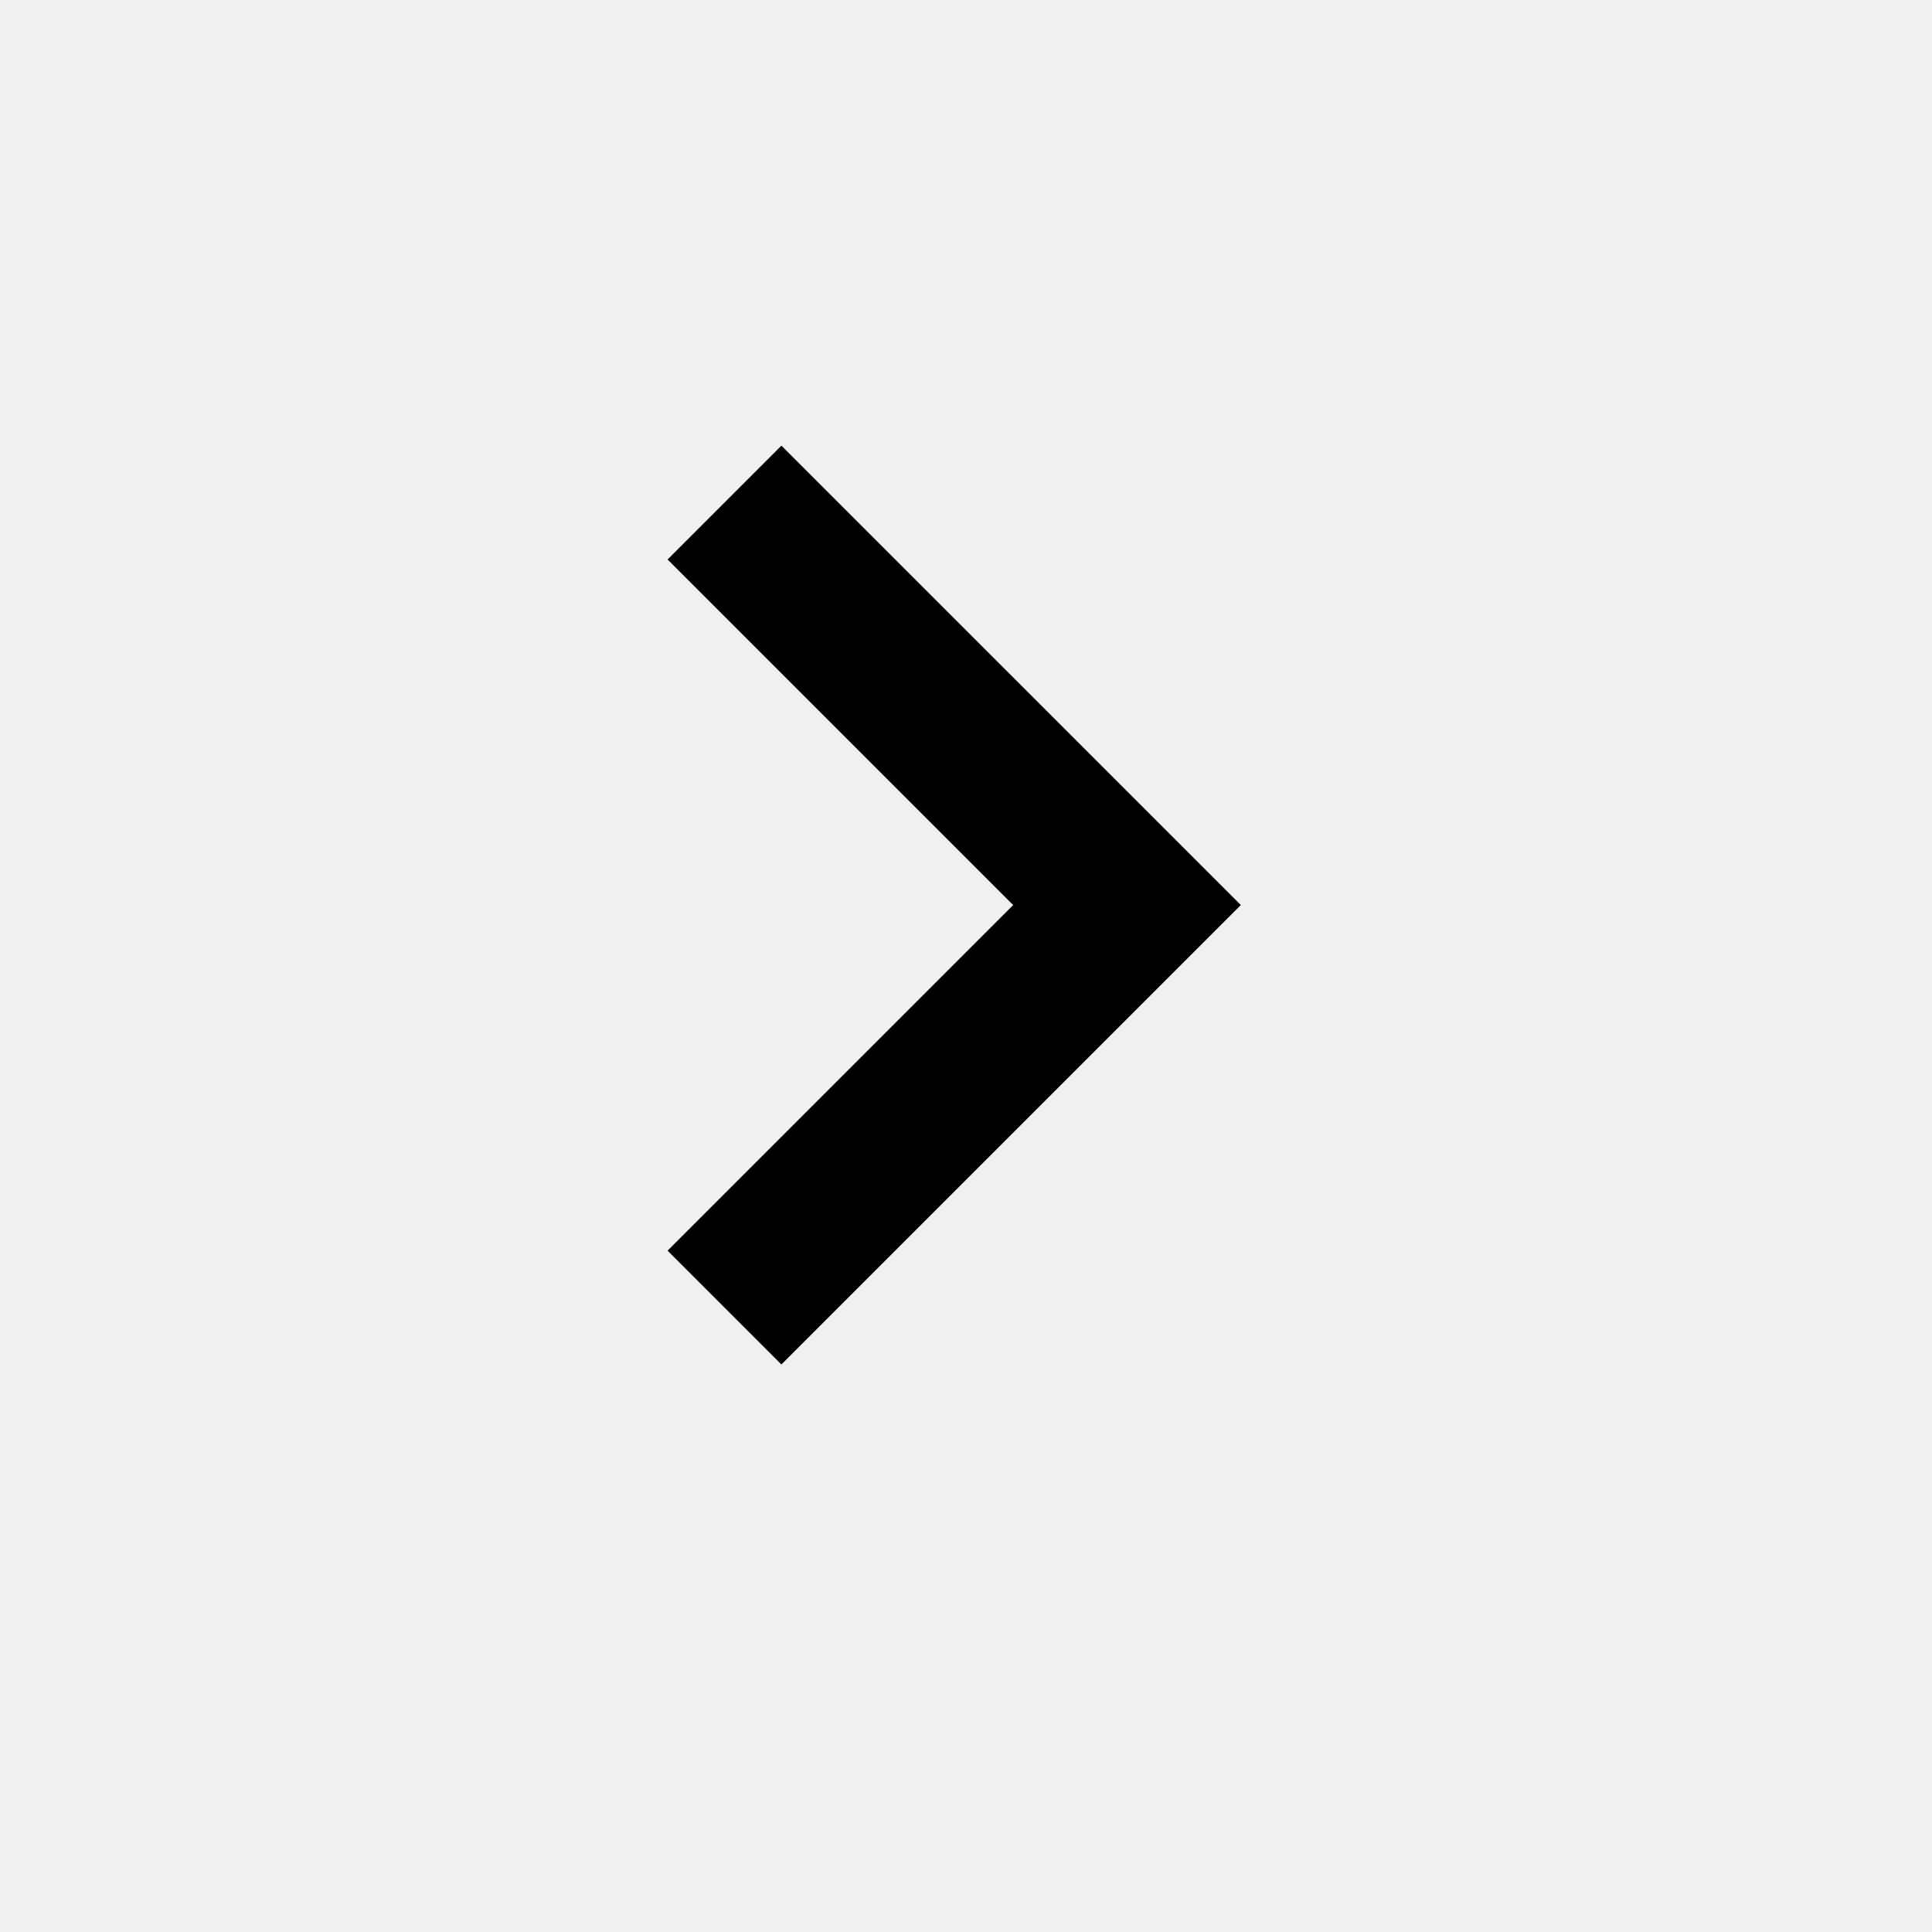
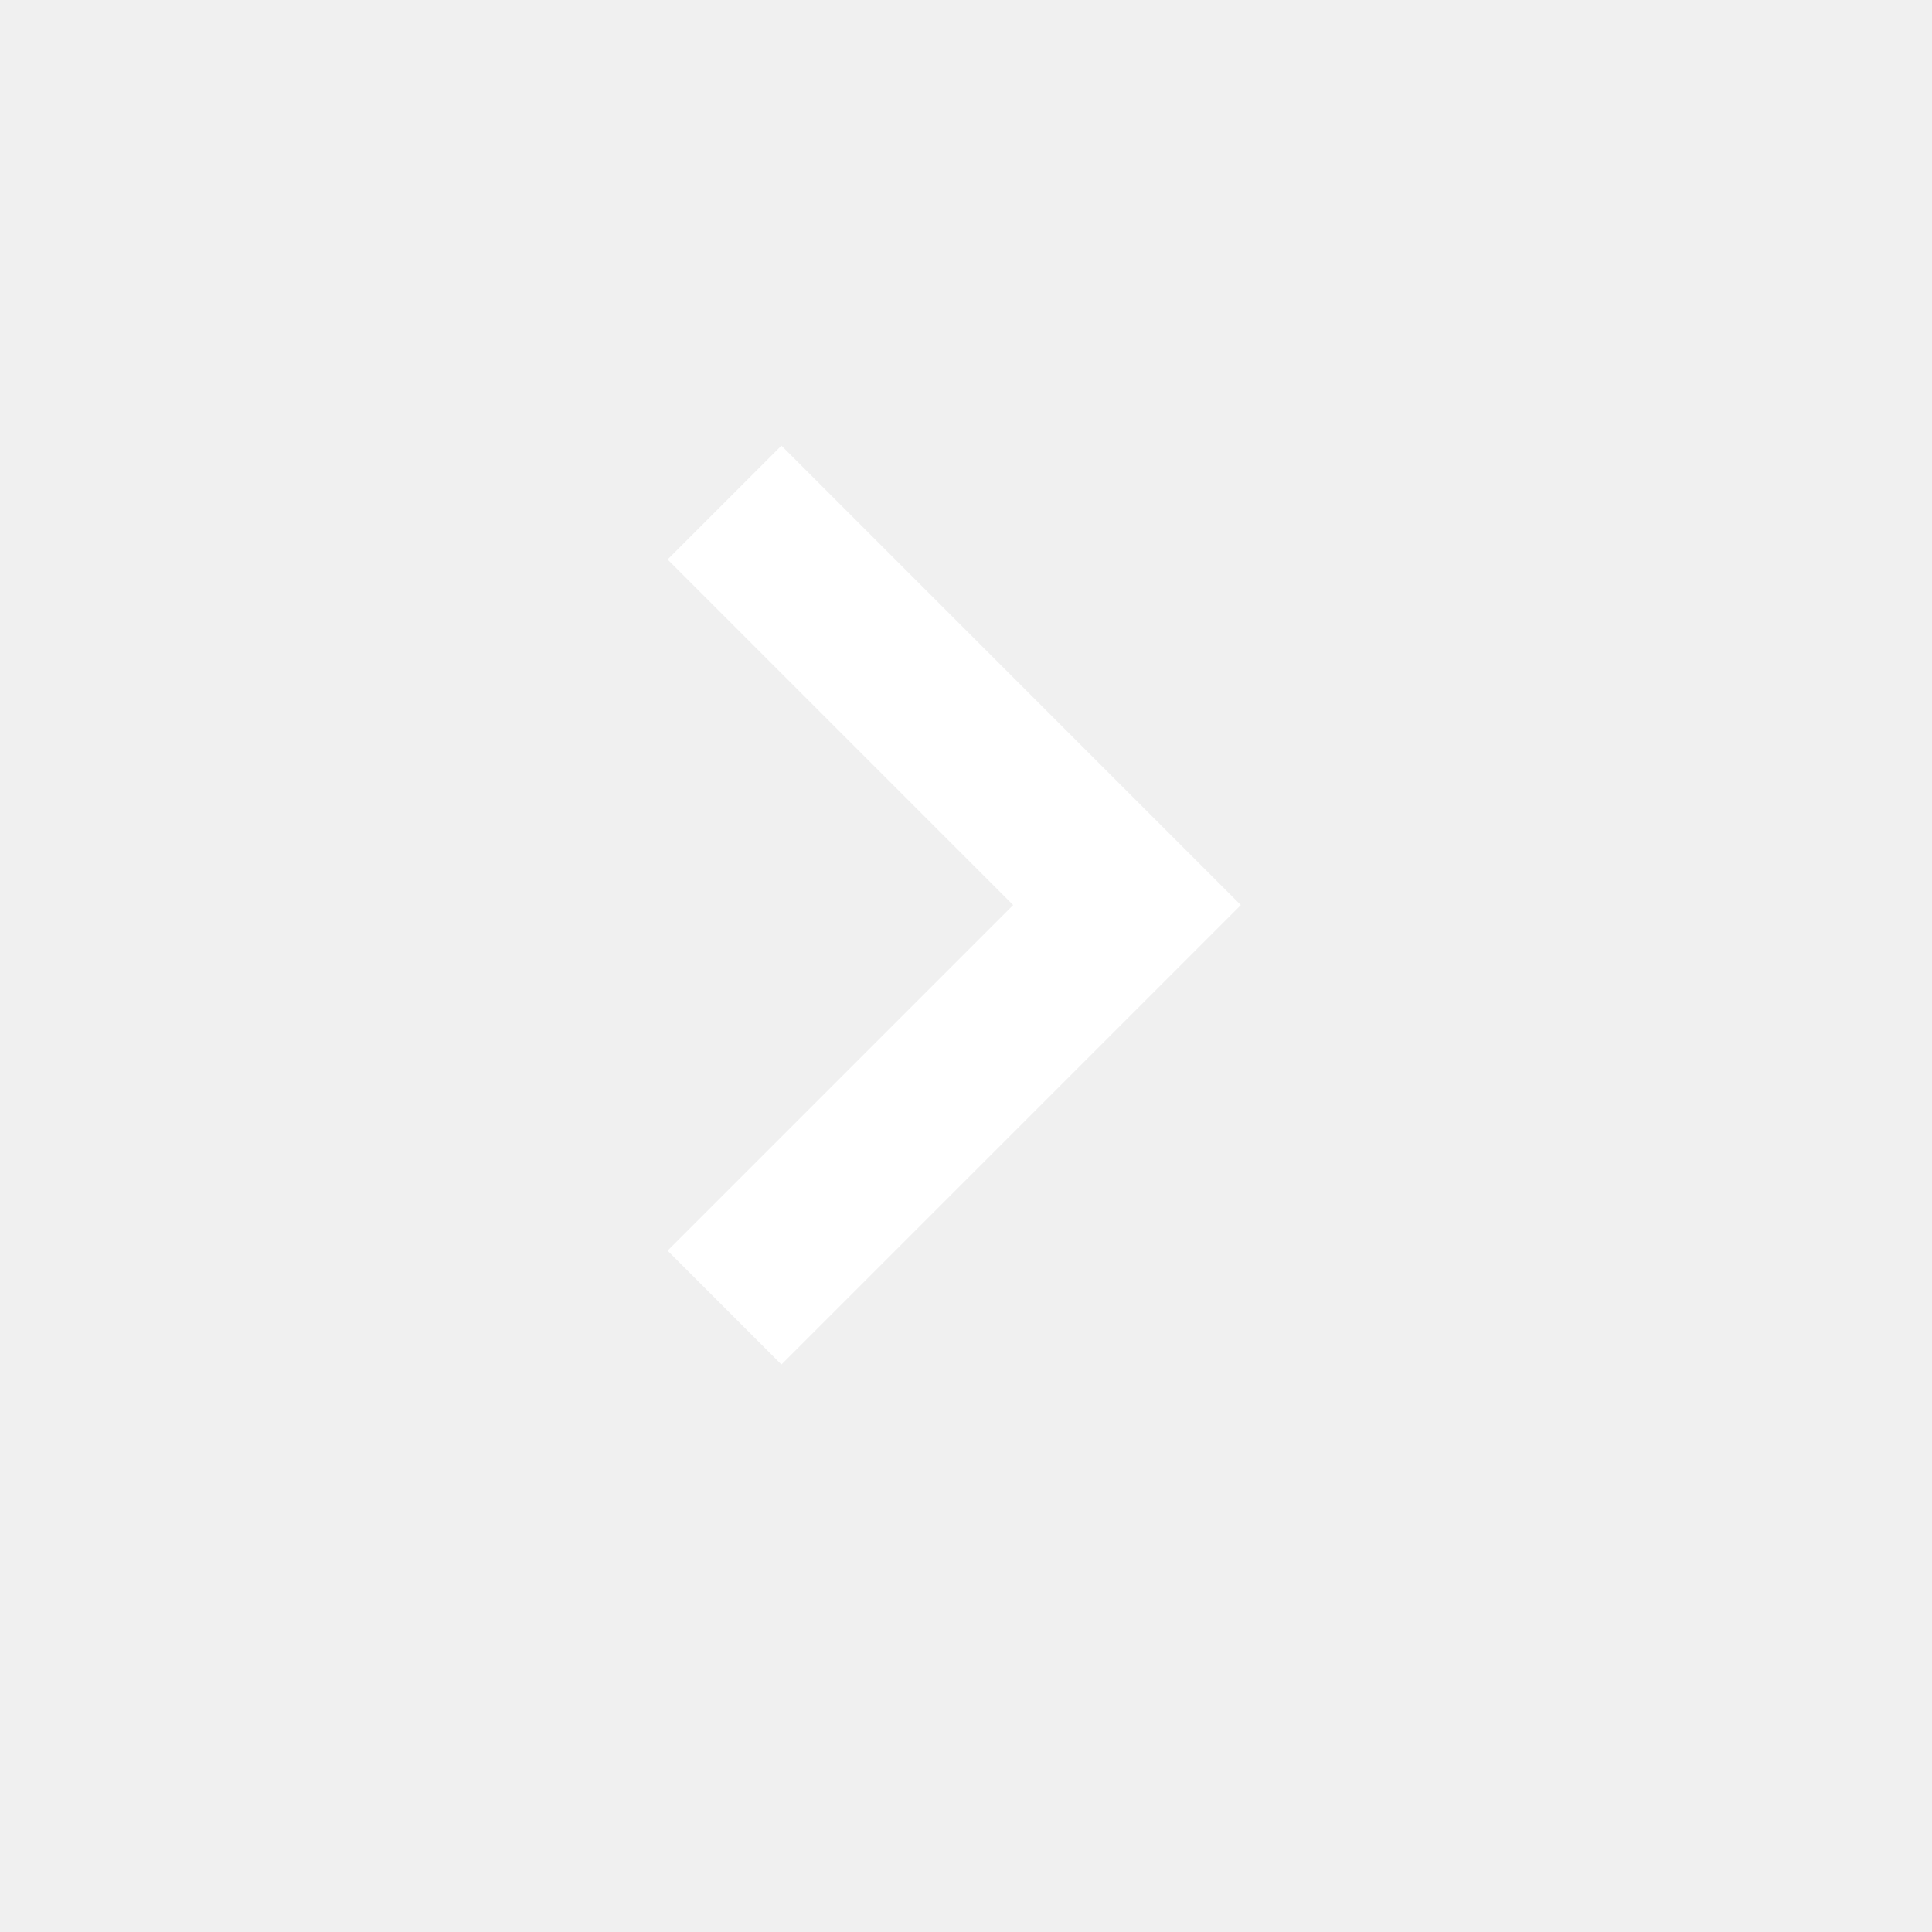
<svg xmlns="http://www.w3.org/2000/svg" width="24" height="24" viewBox="0 0 24 24" fill="none">
-   <path d="M9.707 16.95L15.414 11.243L9.707 5.536L8.293 6.95L12.586 11.243L8.293 15.536L9.707 16.95Z" fill="black" />
+   <path d="M9.707 16.95L15.414 11.243L9.707 5.536L8.293 6.95L12.586 11.243L8.293 15.536L9.707 16.95Z" fill="white" />
</svg>
